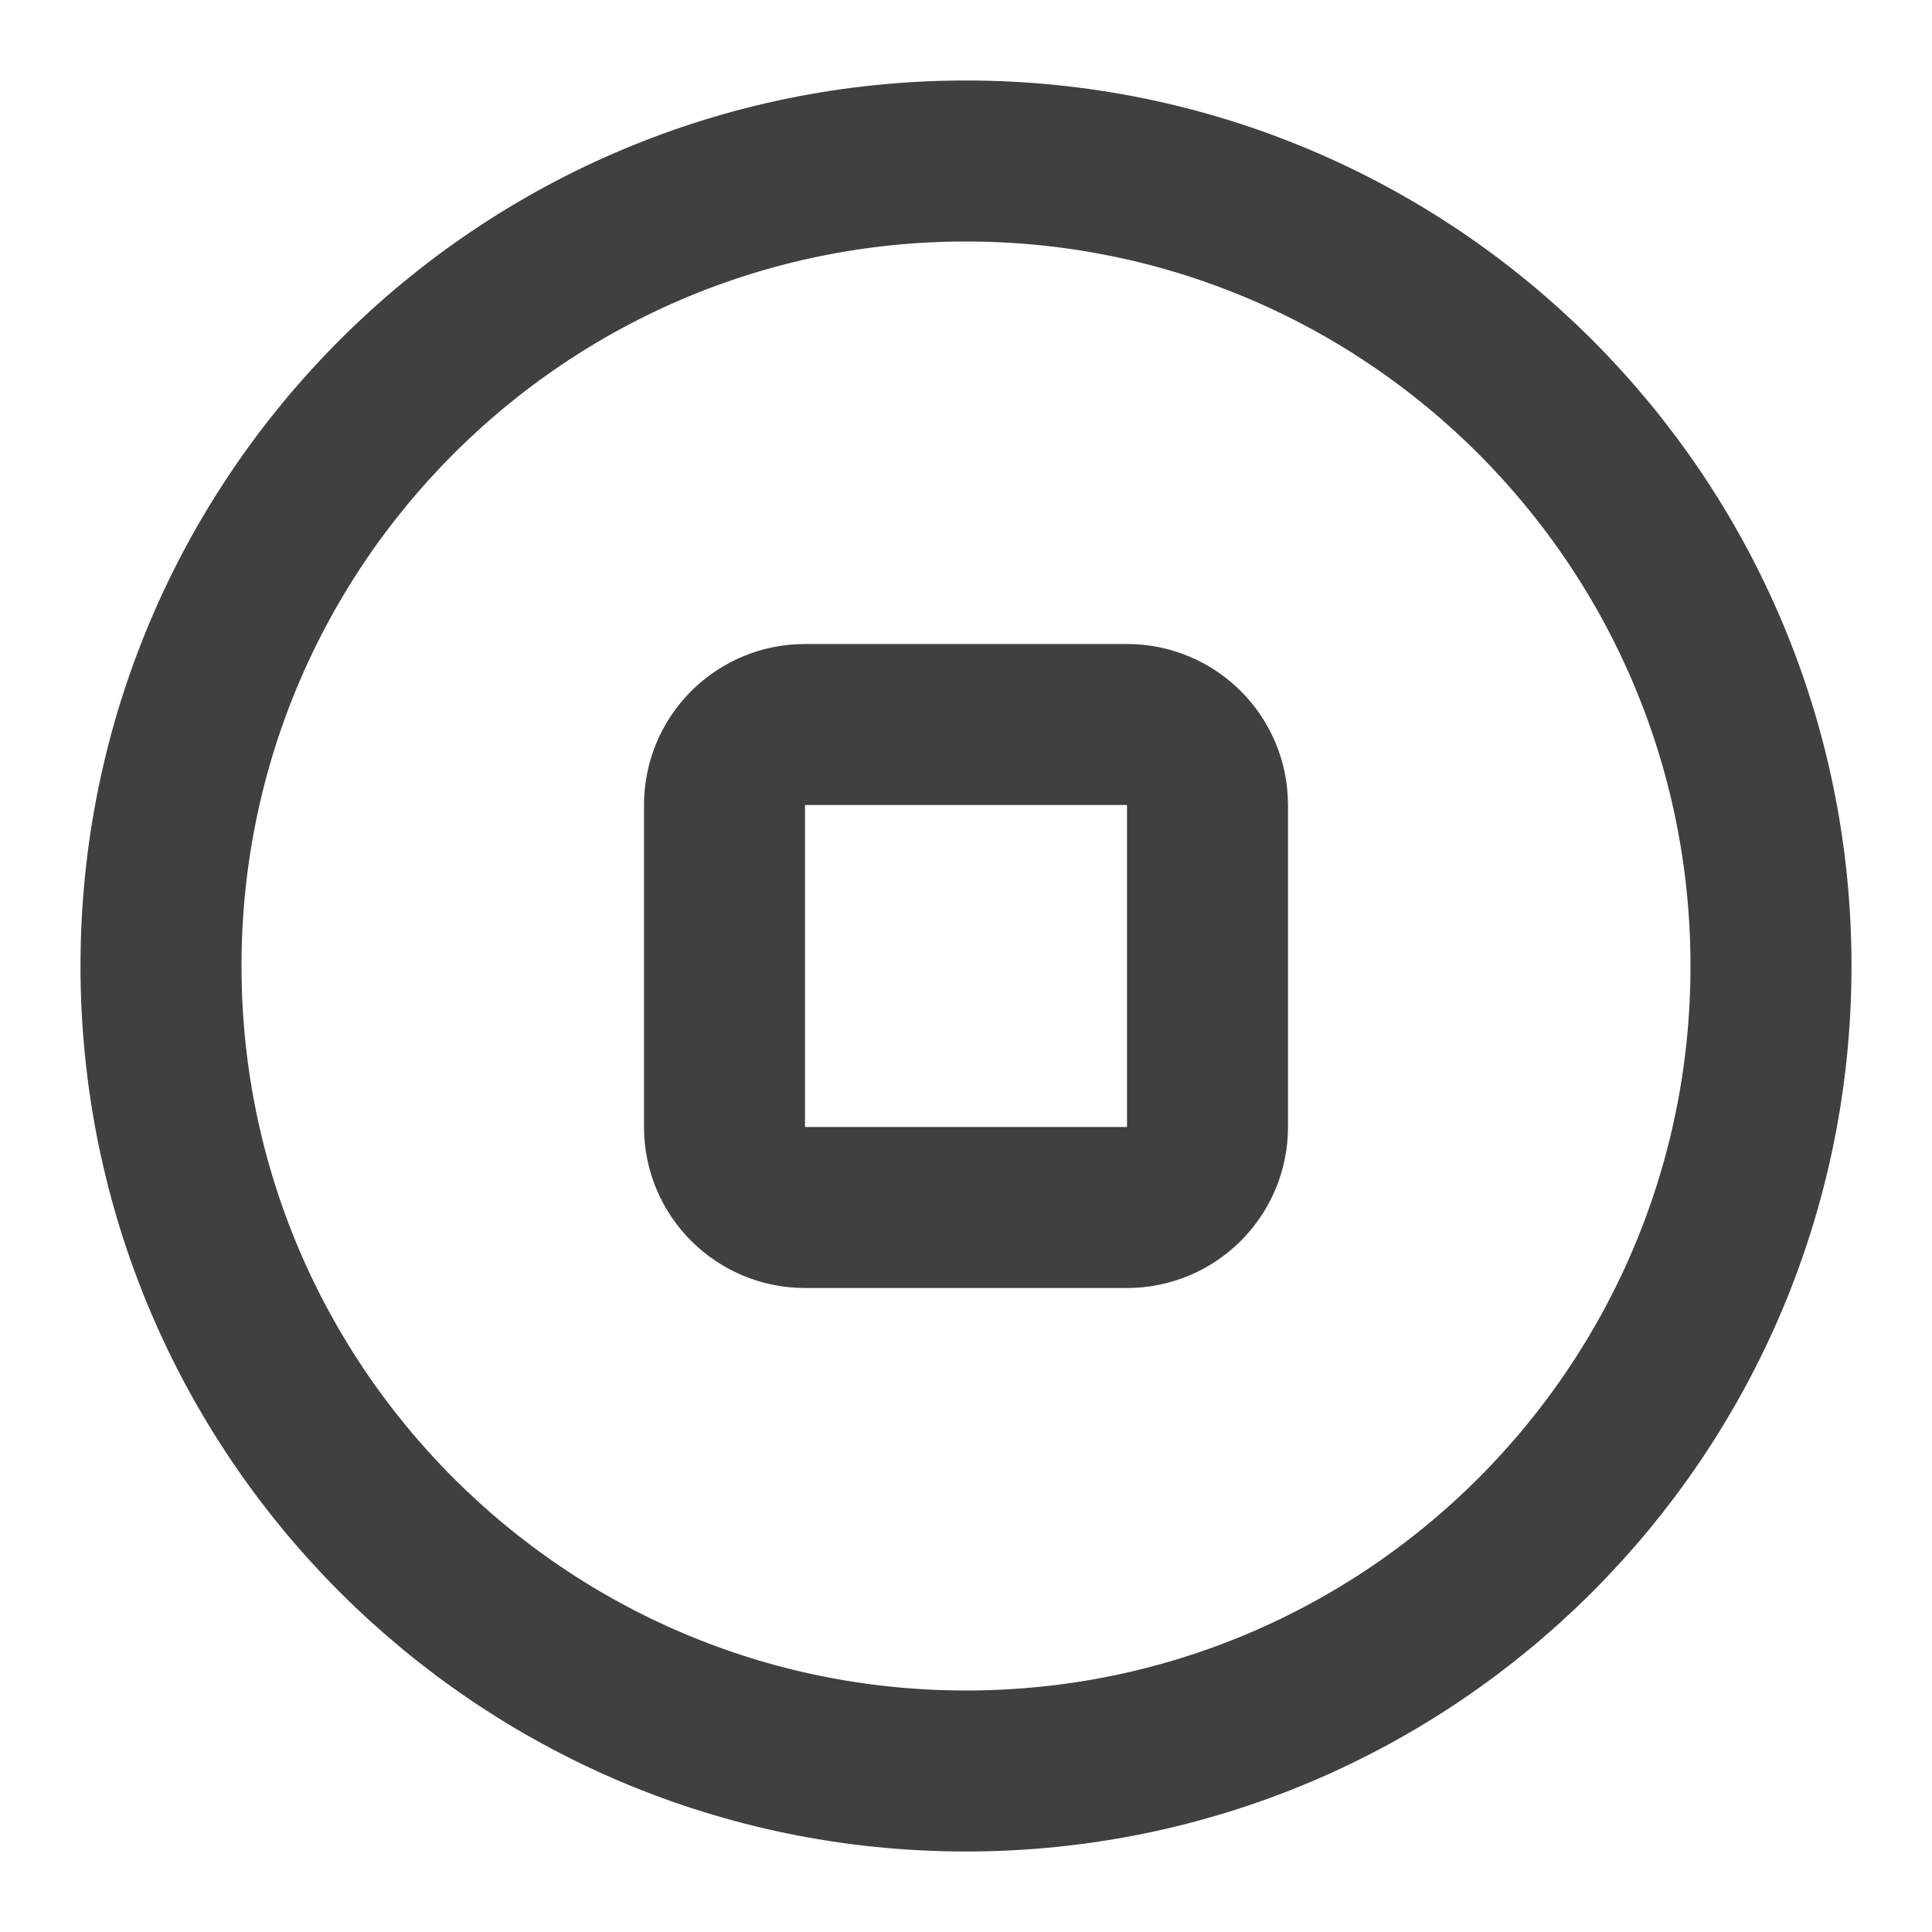
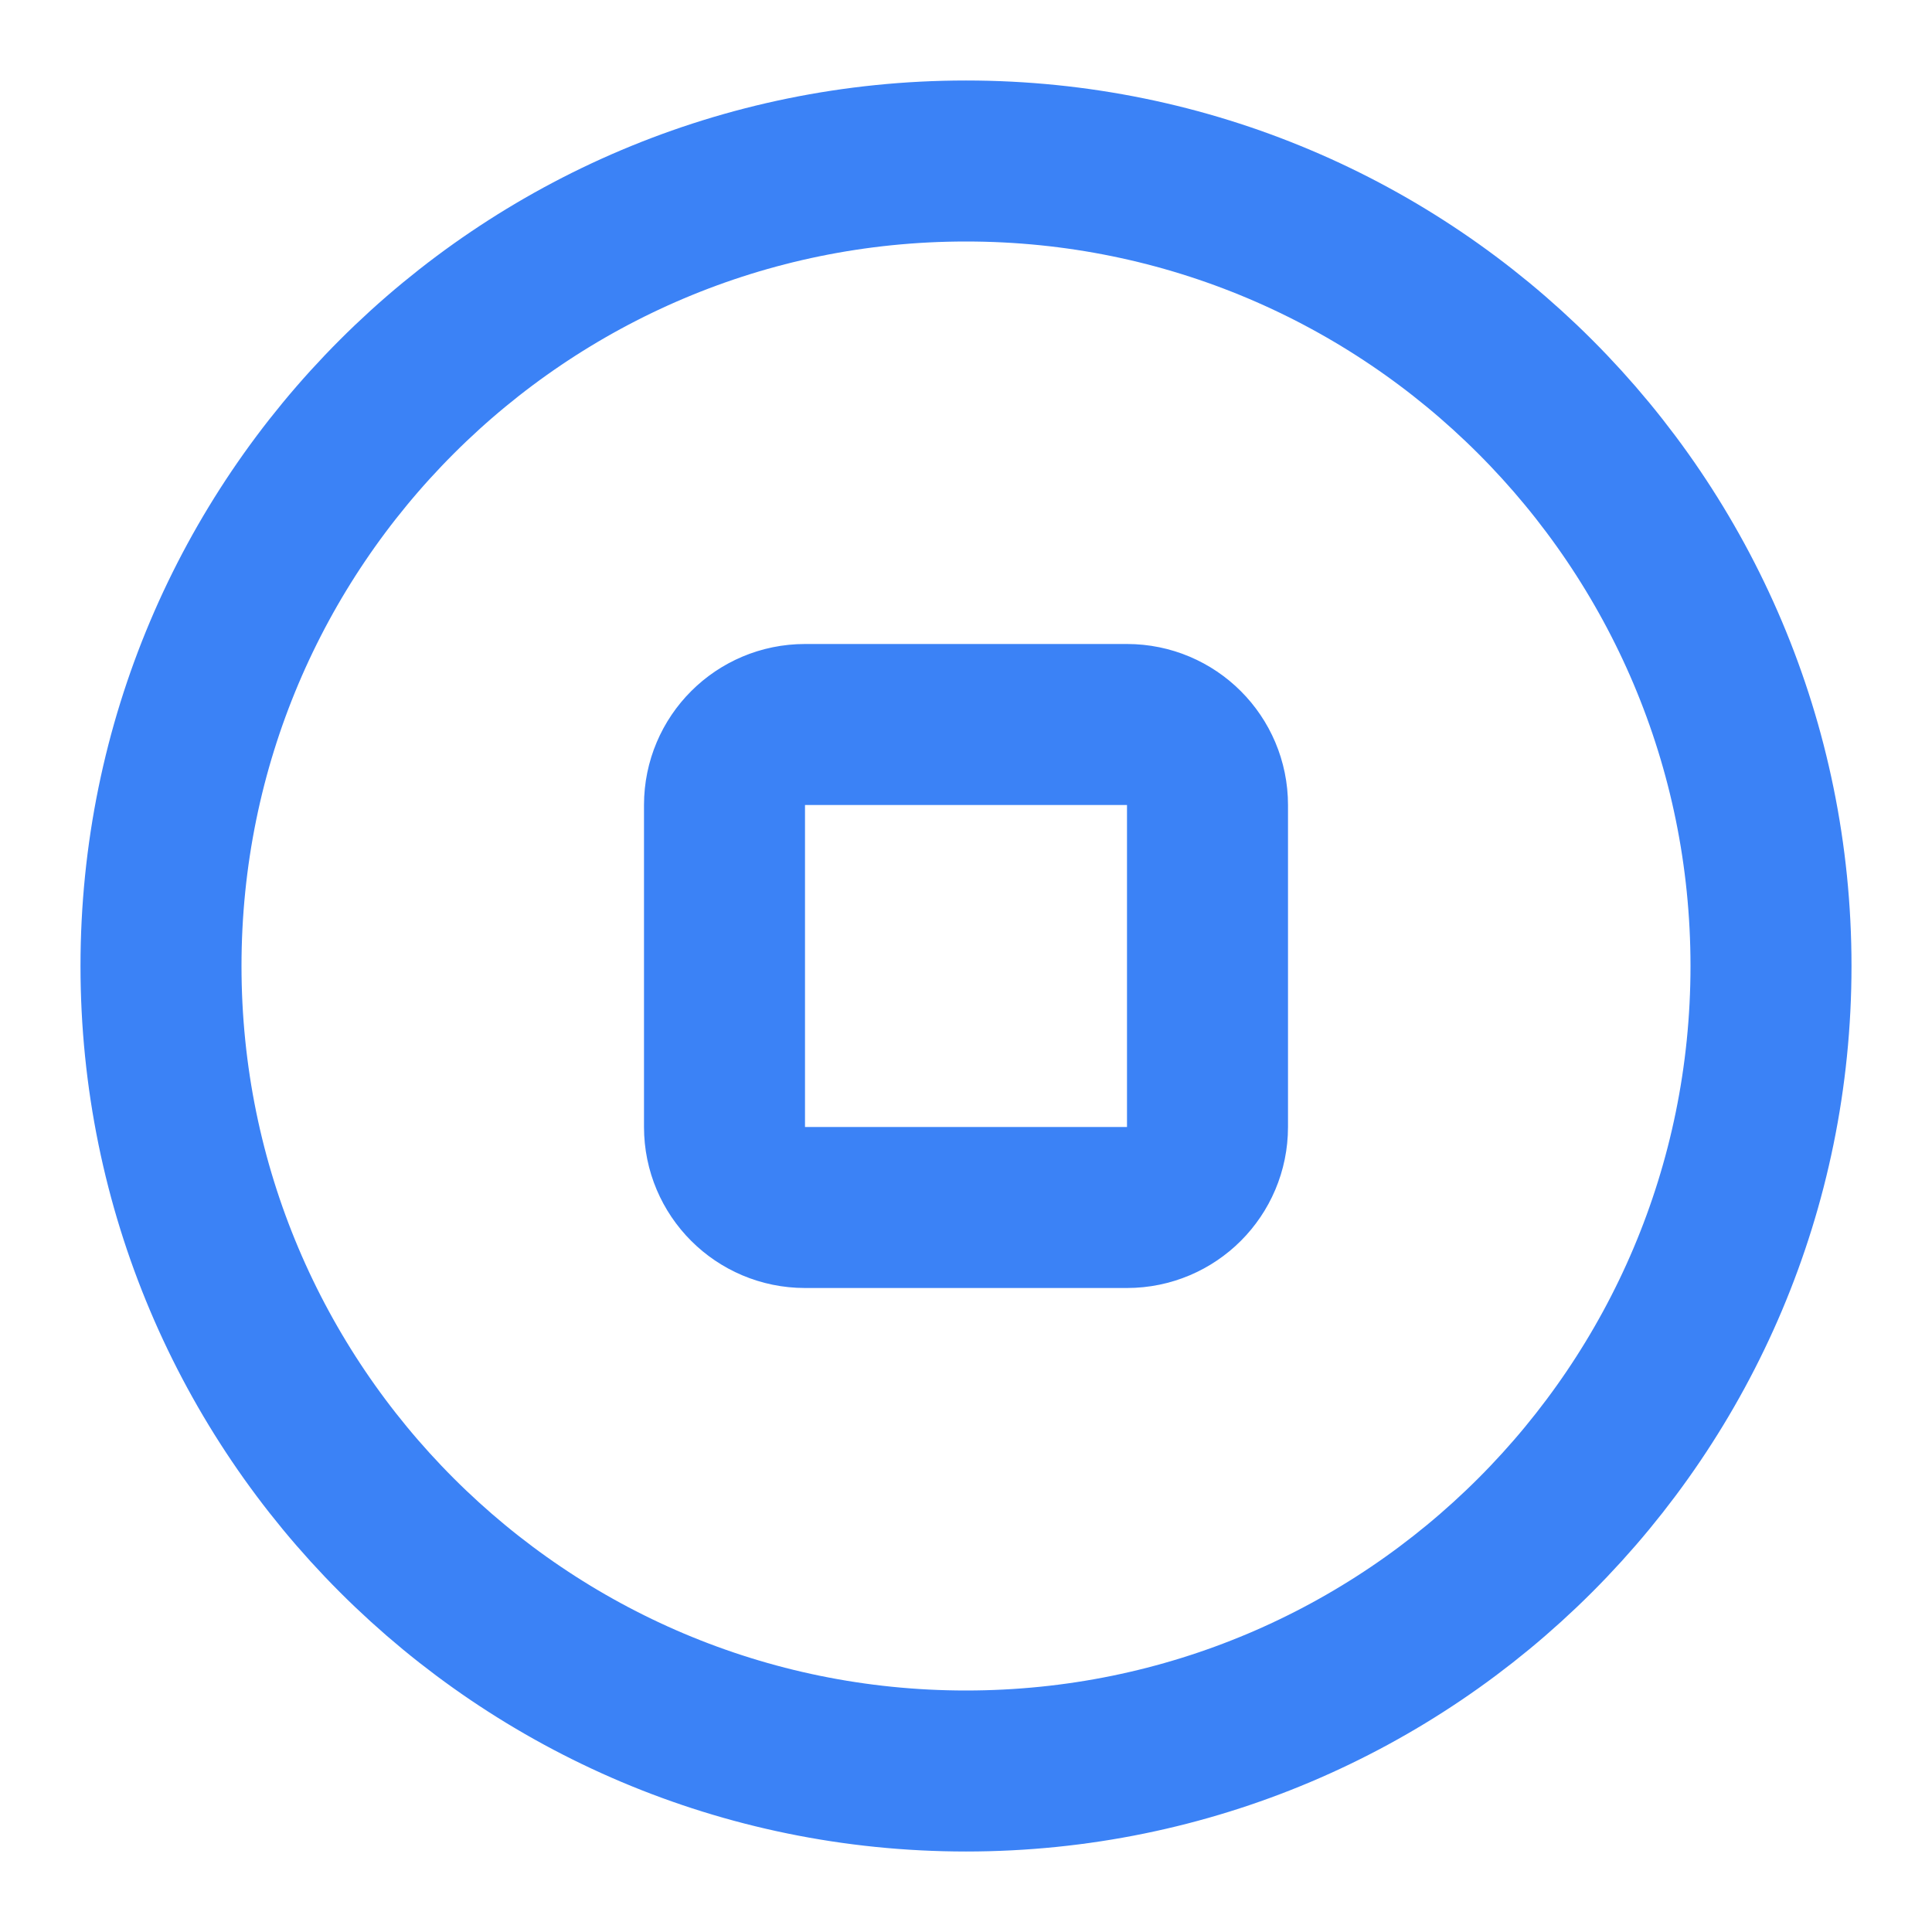
<svg xmlns="http://www.w3.org/2000/svg" width="24" height="24" fill="none" viewBox="0 0 24 24">
-   <path stroke="#404040" stroke-linecap="round" stroke-linejoin="round" stroke-width="2" d="M12 22c5.523 0 10-4.477 10-10S17.523 2 12 2 2 6.477 2 12s4.477 10 10 10" />
-   <path stroke="#404040" stroke-linecap="round" stroke-linejoin="round" stroke-width="2" d="M14 9h-4a1 1 0 0 0-1 1v4a1 1 0 0 0 1 1h4a1 1 0 0 0 1-1v-4a1 1 0 0 0-1-1" />
+   <path stroke="#3b82f6" stroke-linecap="round" stroke-linejoin="round" stroke-width="2" d="M12 22c5.523 0 10-4.477 10-10S17.523 2 12 2 2 6.477 2 12s4.477 10 10 10" />
+   <path stroke="#3b82f6" stroke-linecap="round" stroke-linejoin="round" stroke-width="2" d="M14 9h-4a1 1 0 0 0-1 1v4a1 1 0 0 0 1 1h4a1 1 0 0 0 1-1v-4a1 1 0 0 0-1-1" />
</svg>
